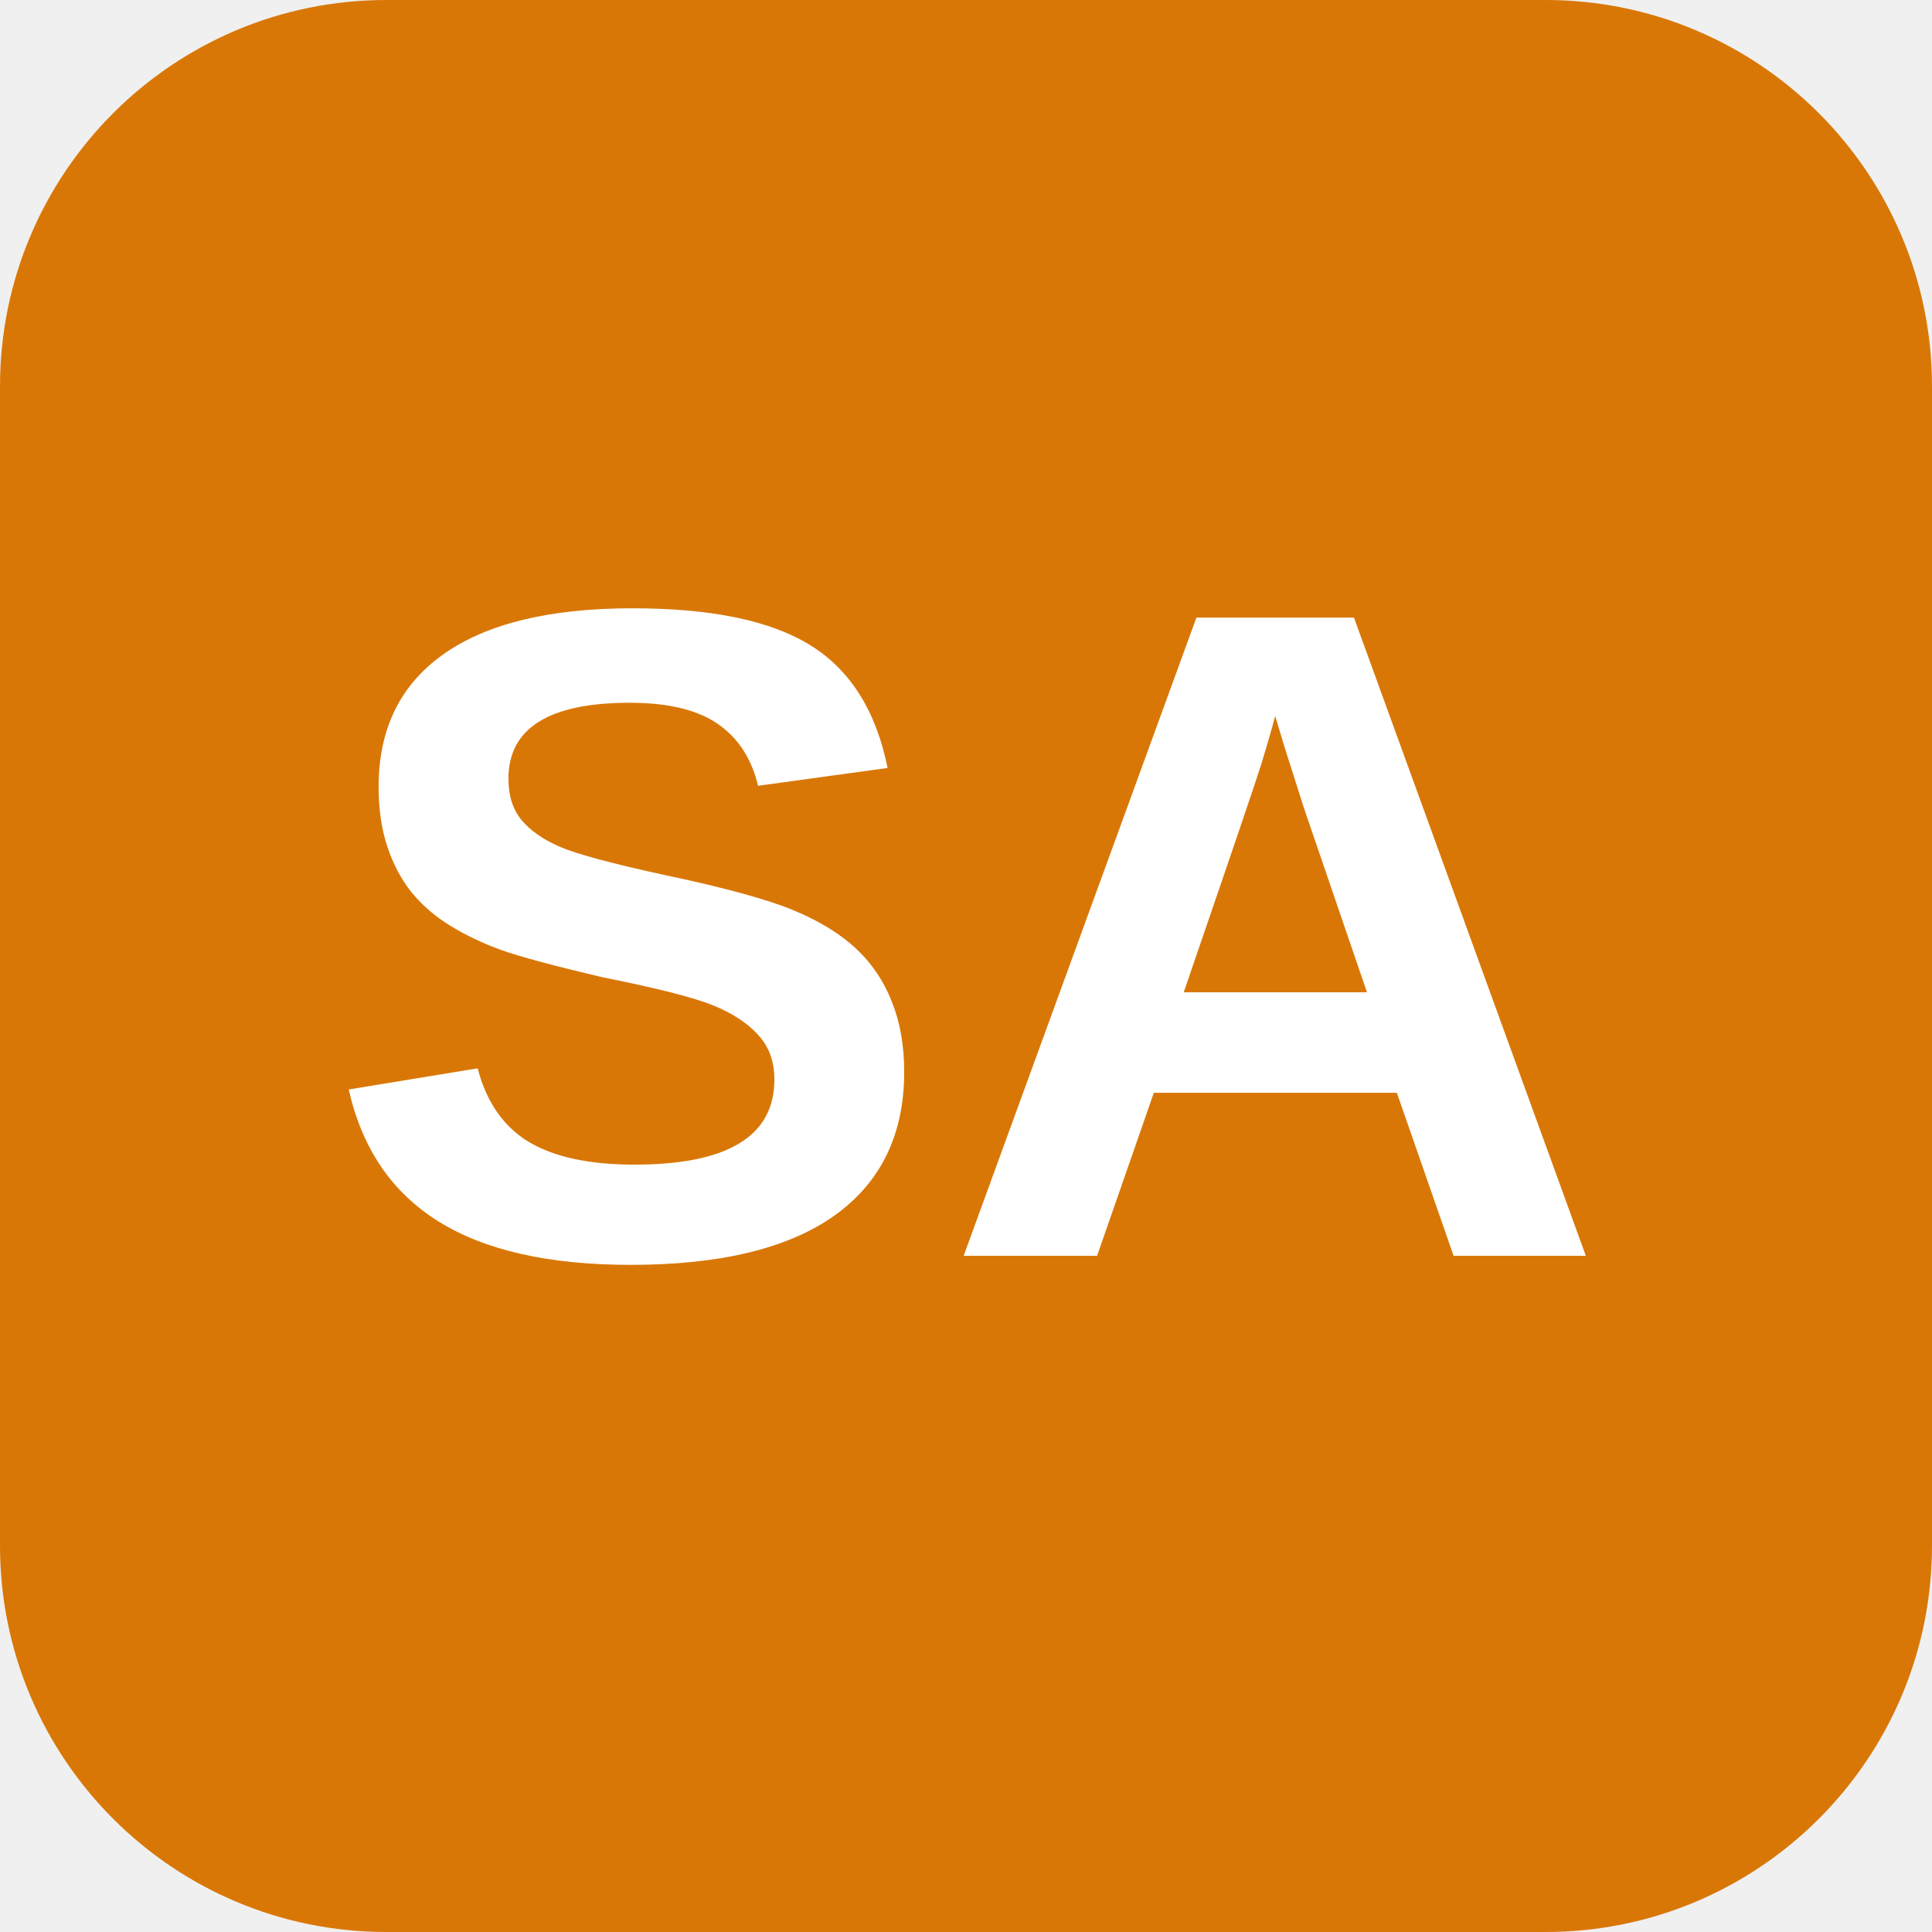
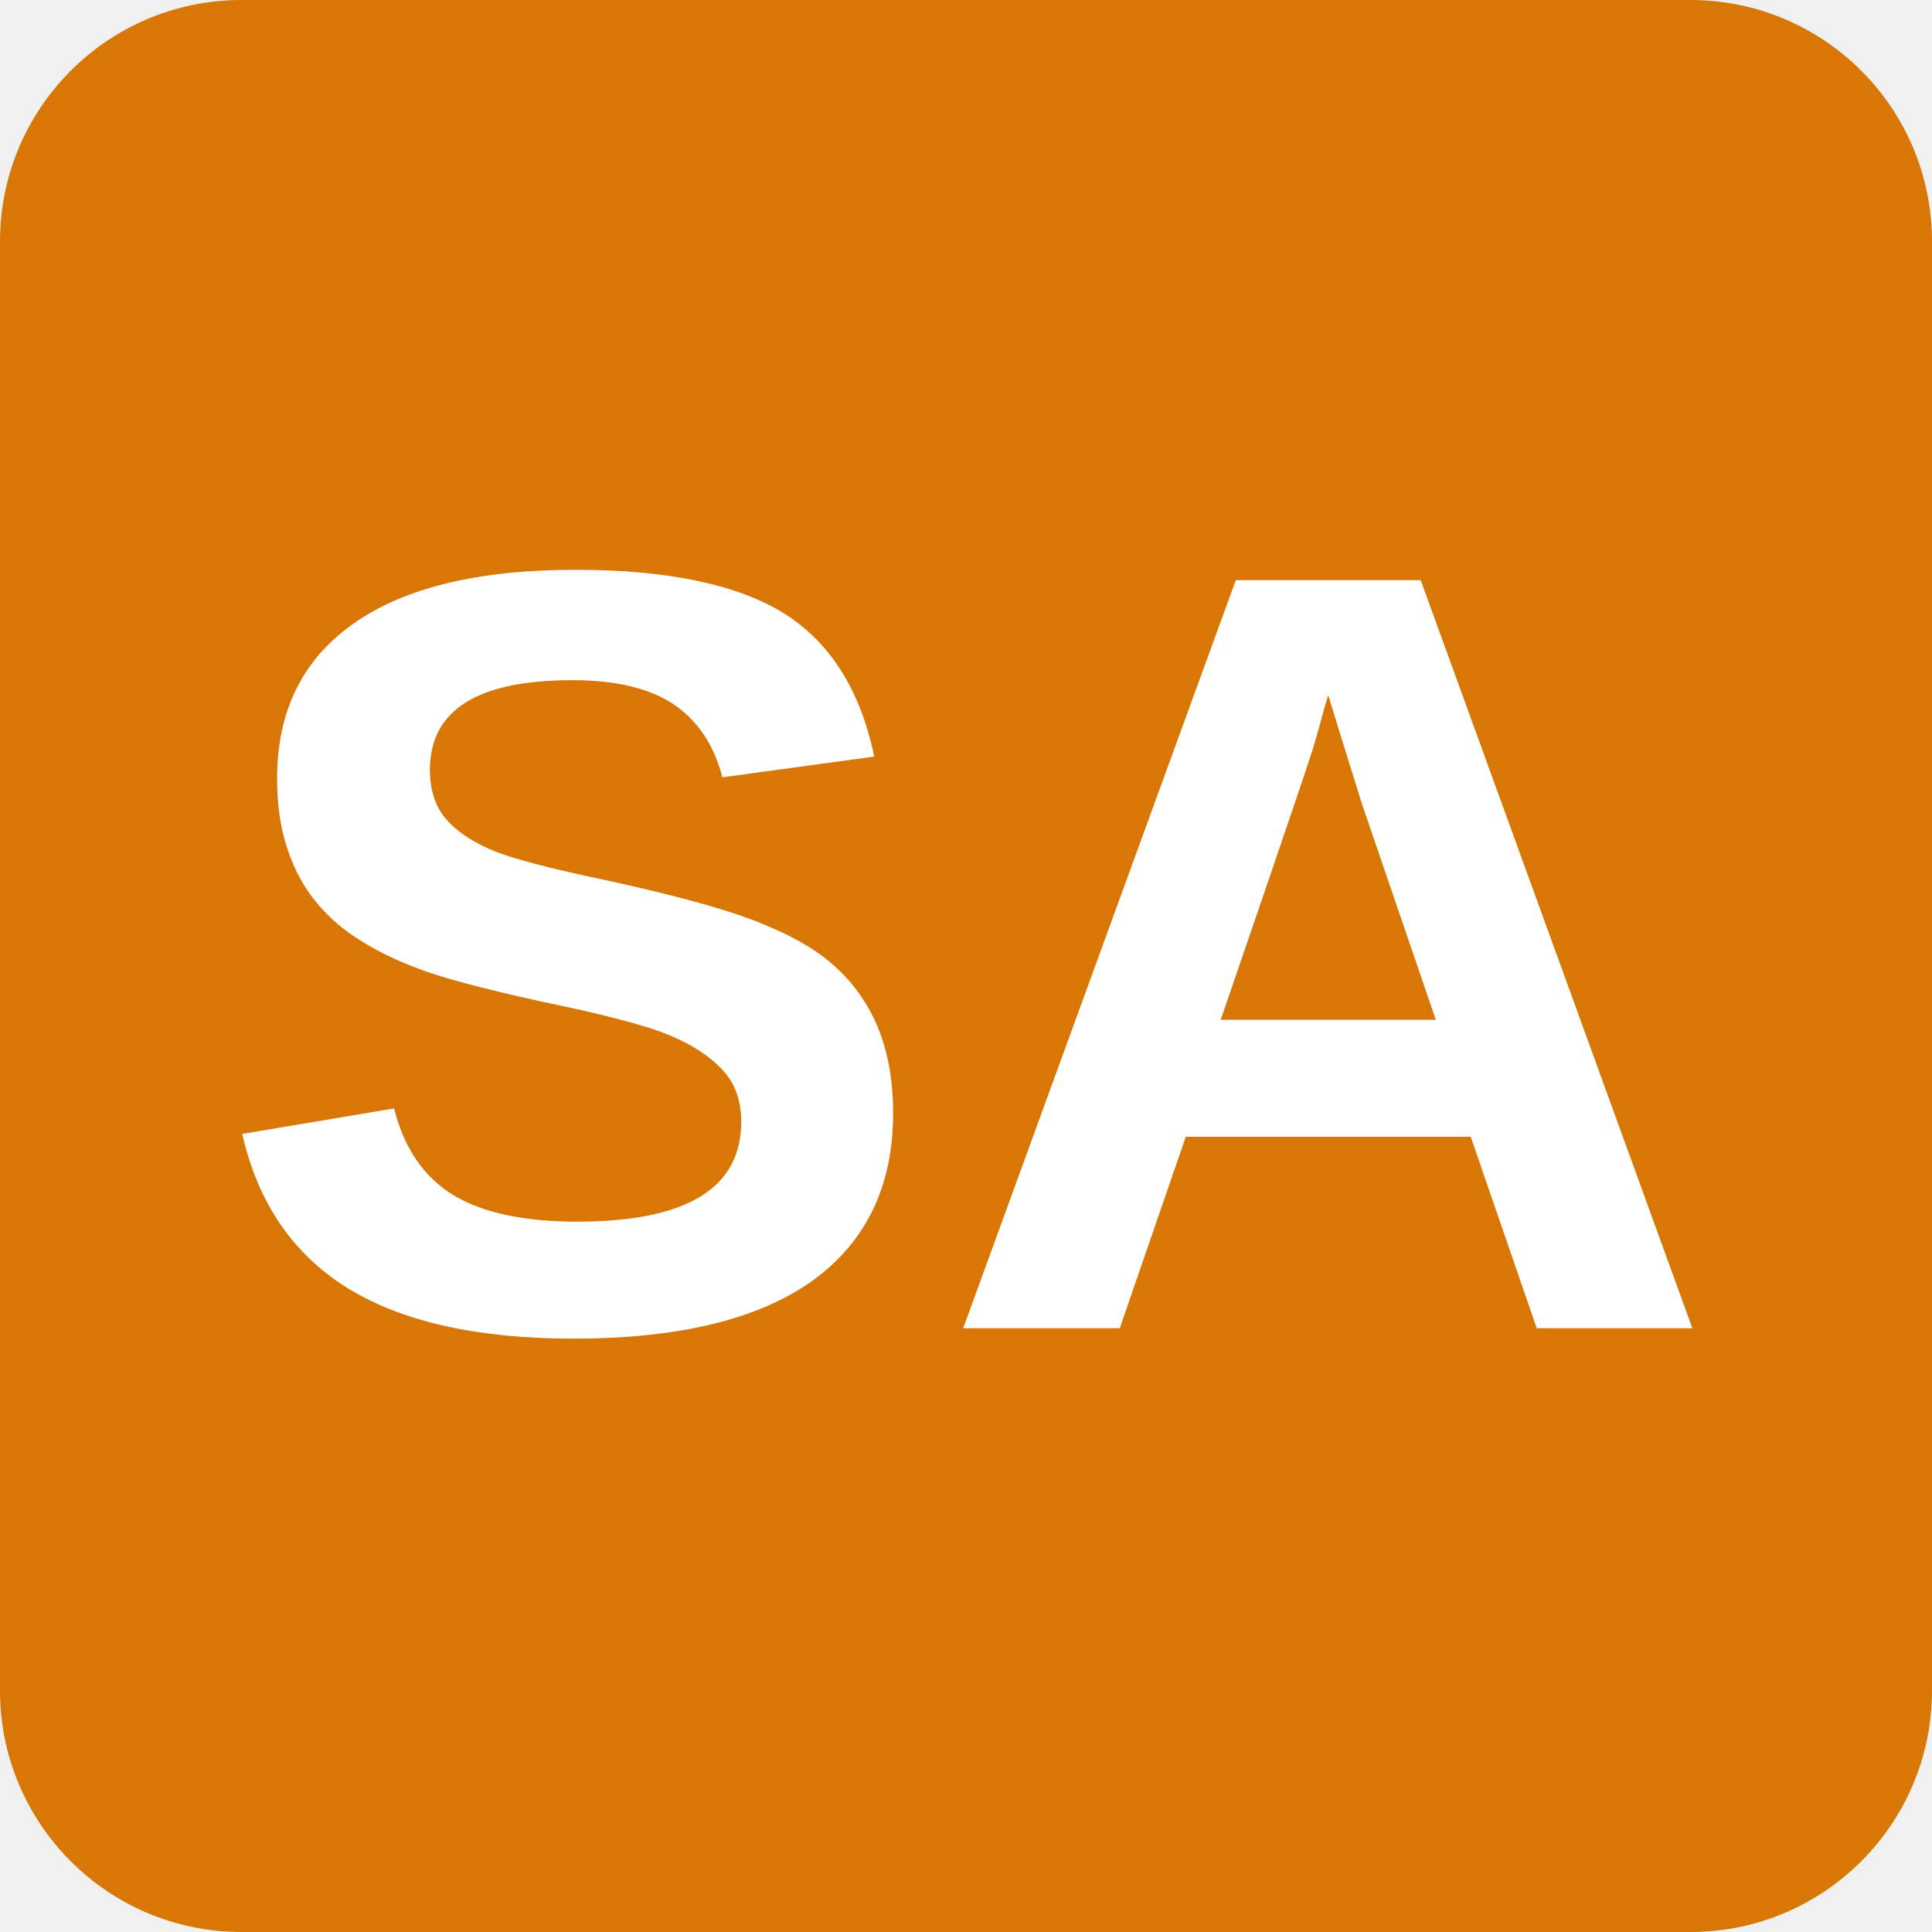
- <svg xmlns="http://www.w3.org/2000/svg" viewBox="0 0 100 100">
-   <rect width="100" height="100" rx="20" fill="#d97706" />
-   <text x="50" y="65" font-family="Arial, sans-serif" font-size="48" font-weight="bold" text-anchor="middle" fill="white">SA</text>
+ <svg xmlns="http://www.w3.org/2000/svg" viewBox="0 0 32 32">
+   <rect width="32" height="32" rx="4" fill="#D97706" />
+   <text x="16" y="22" font-family="Arial, sans-serif" font-size="18" font-weight="bold" text-anchor="middle" fill="white">SA</text>
</svg>
